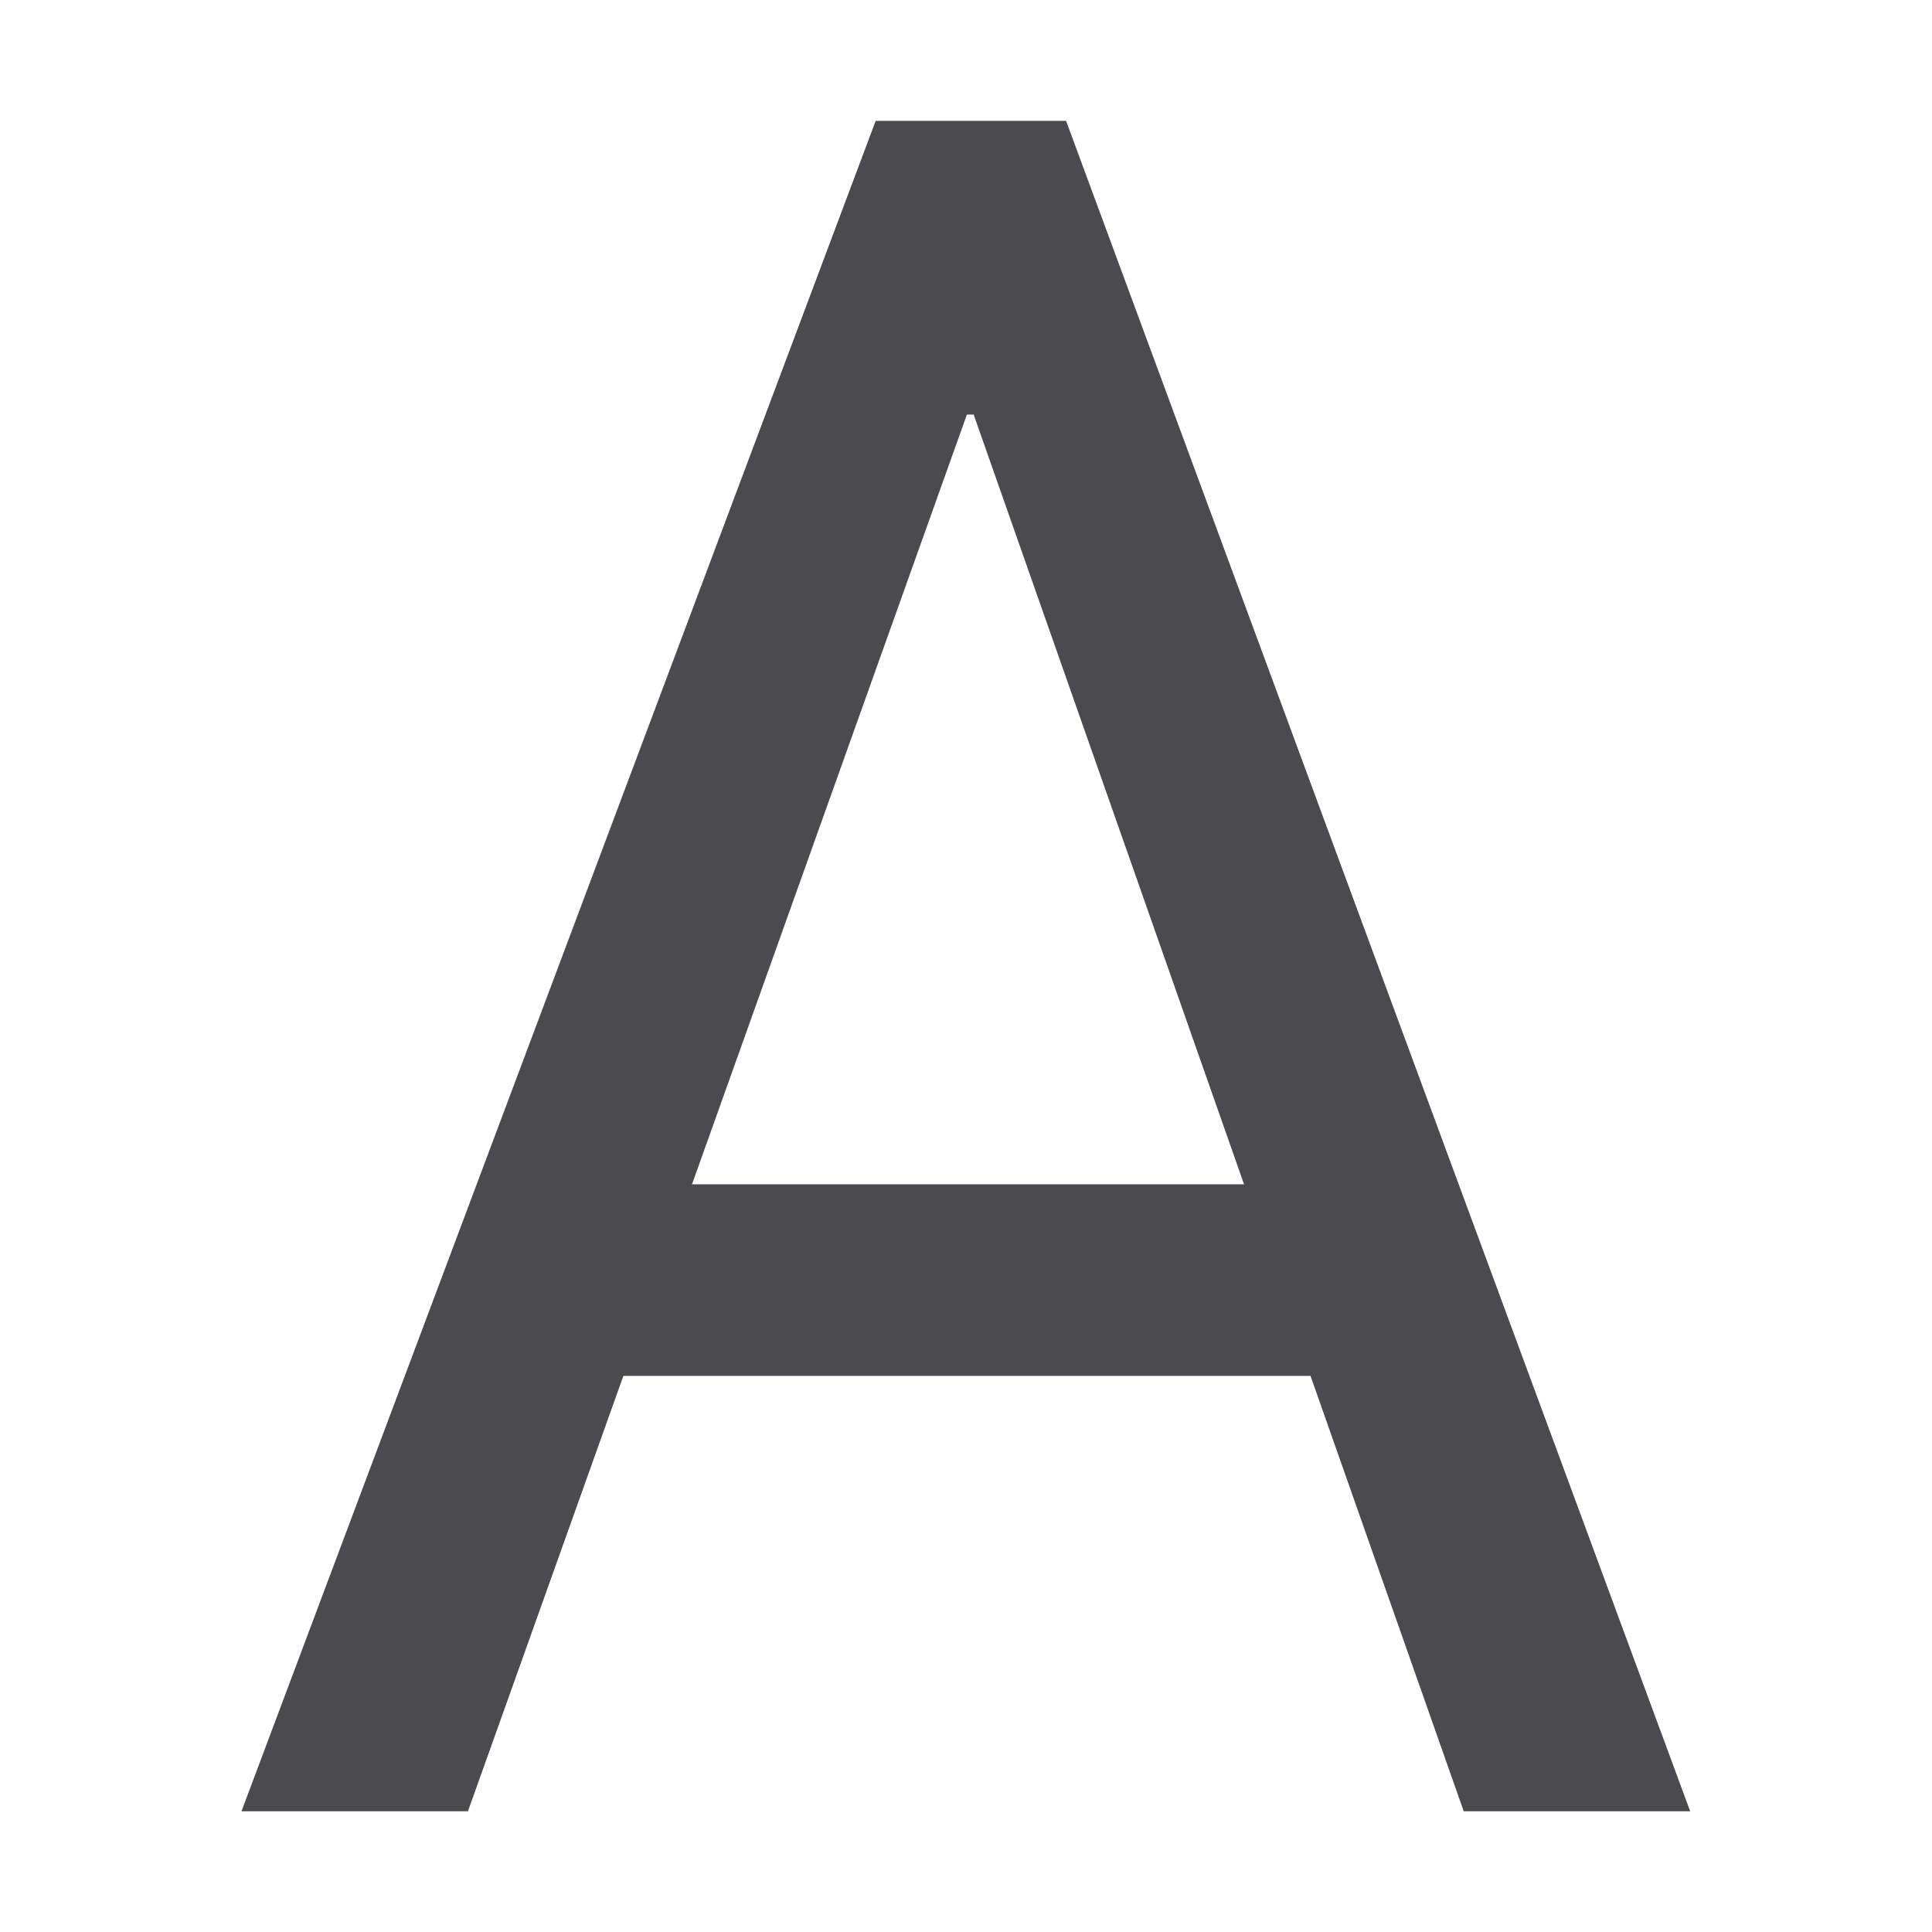
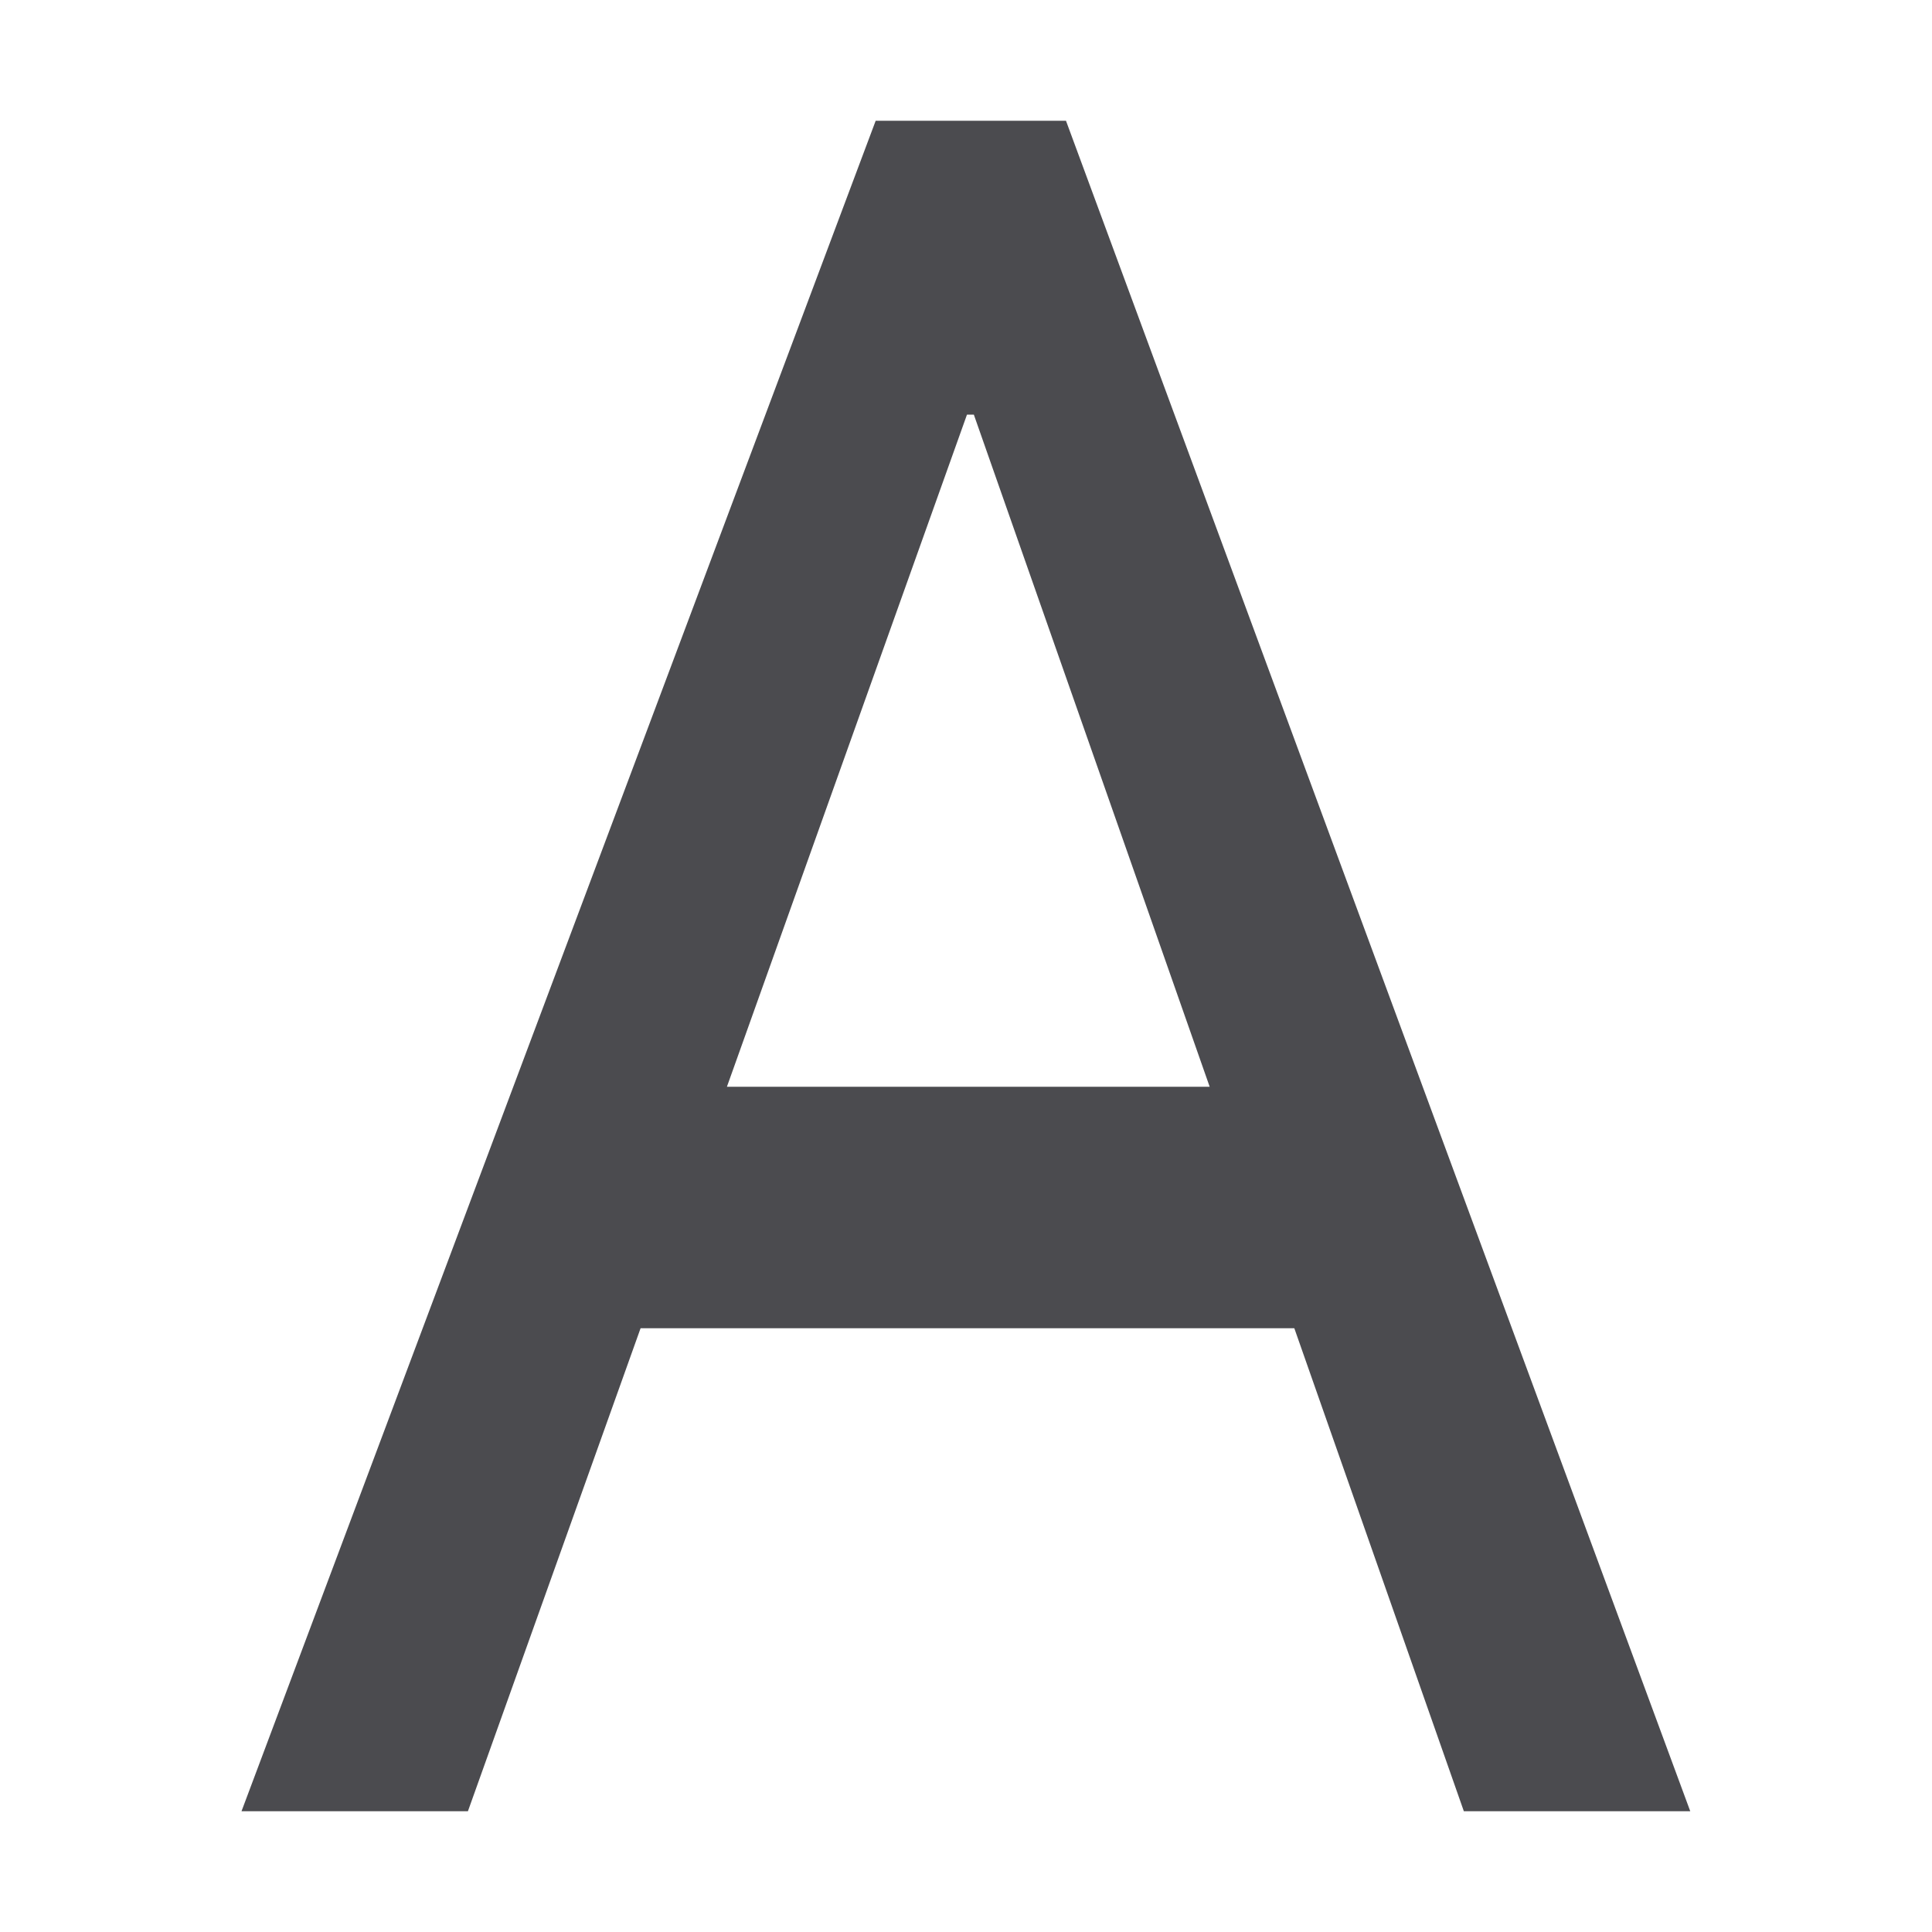
- <svg xmlns="http://www.w3.org/2000/svg" viewBox="0 0 16 16">/&amp;amp;gt;<path d="m11.018 11.224h-5.777l-1.307 3.552h-1.904l5.332-13.79h1.601l5.247 13.79h-1.904zm-5.2-1.563h4.641l-2.273-6.279h-.057z" fill="#4b4b4f" transform="scale(.9850397 1.015187)" />
+ <svg xmlns="http://www.w3.org/2000/svg" viewBox="0 0 16 16">/&amp;amp;amp;gt;<path d="m7.252 1-5.252 14h1.875l1.43-4h5.414l1.404 4h1.875l-5.17-14zm.756 2.434h.057l1.953 5.566h-3.998z" fill="#4b4b4f" />
</svg>
